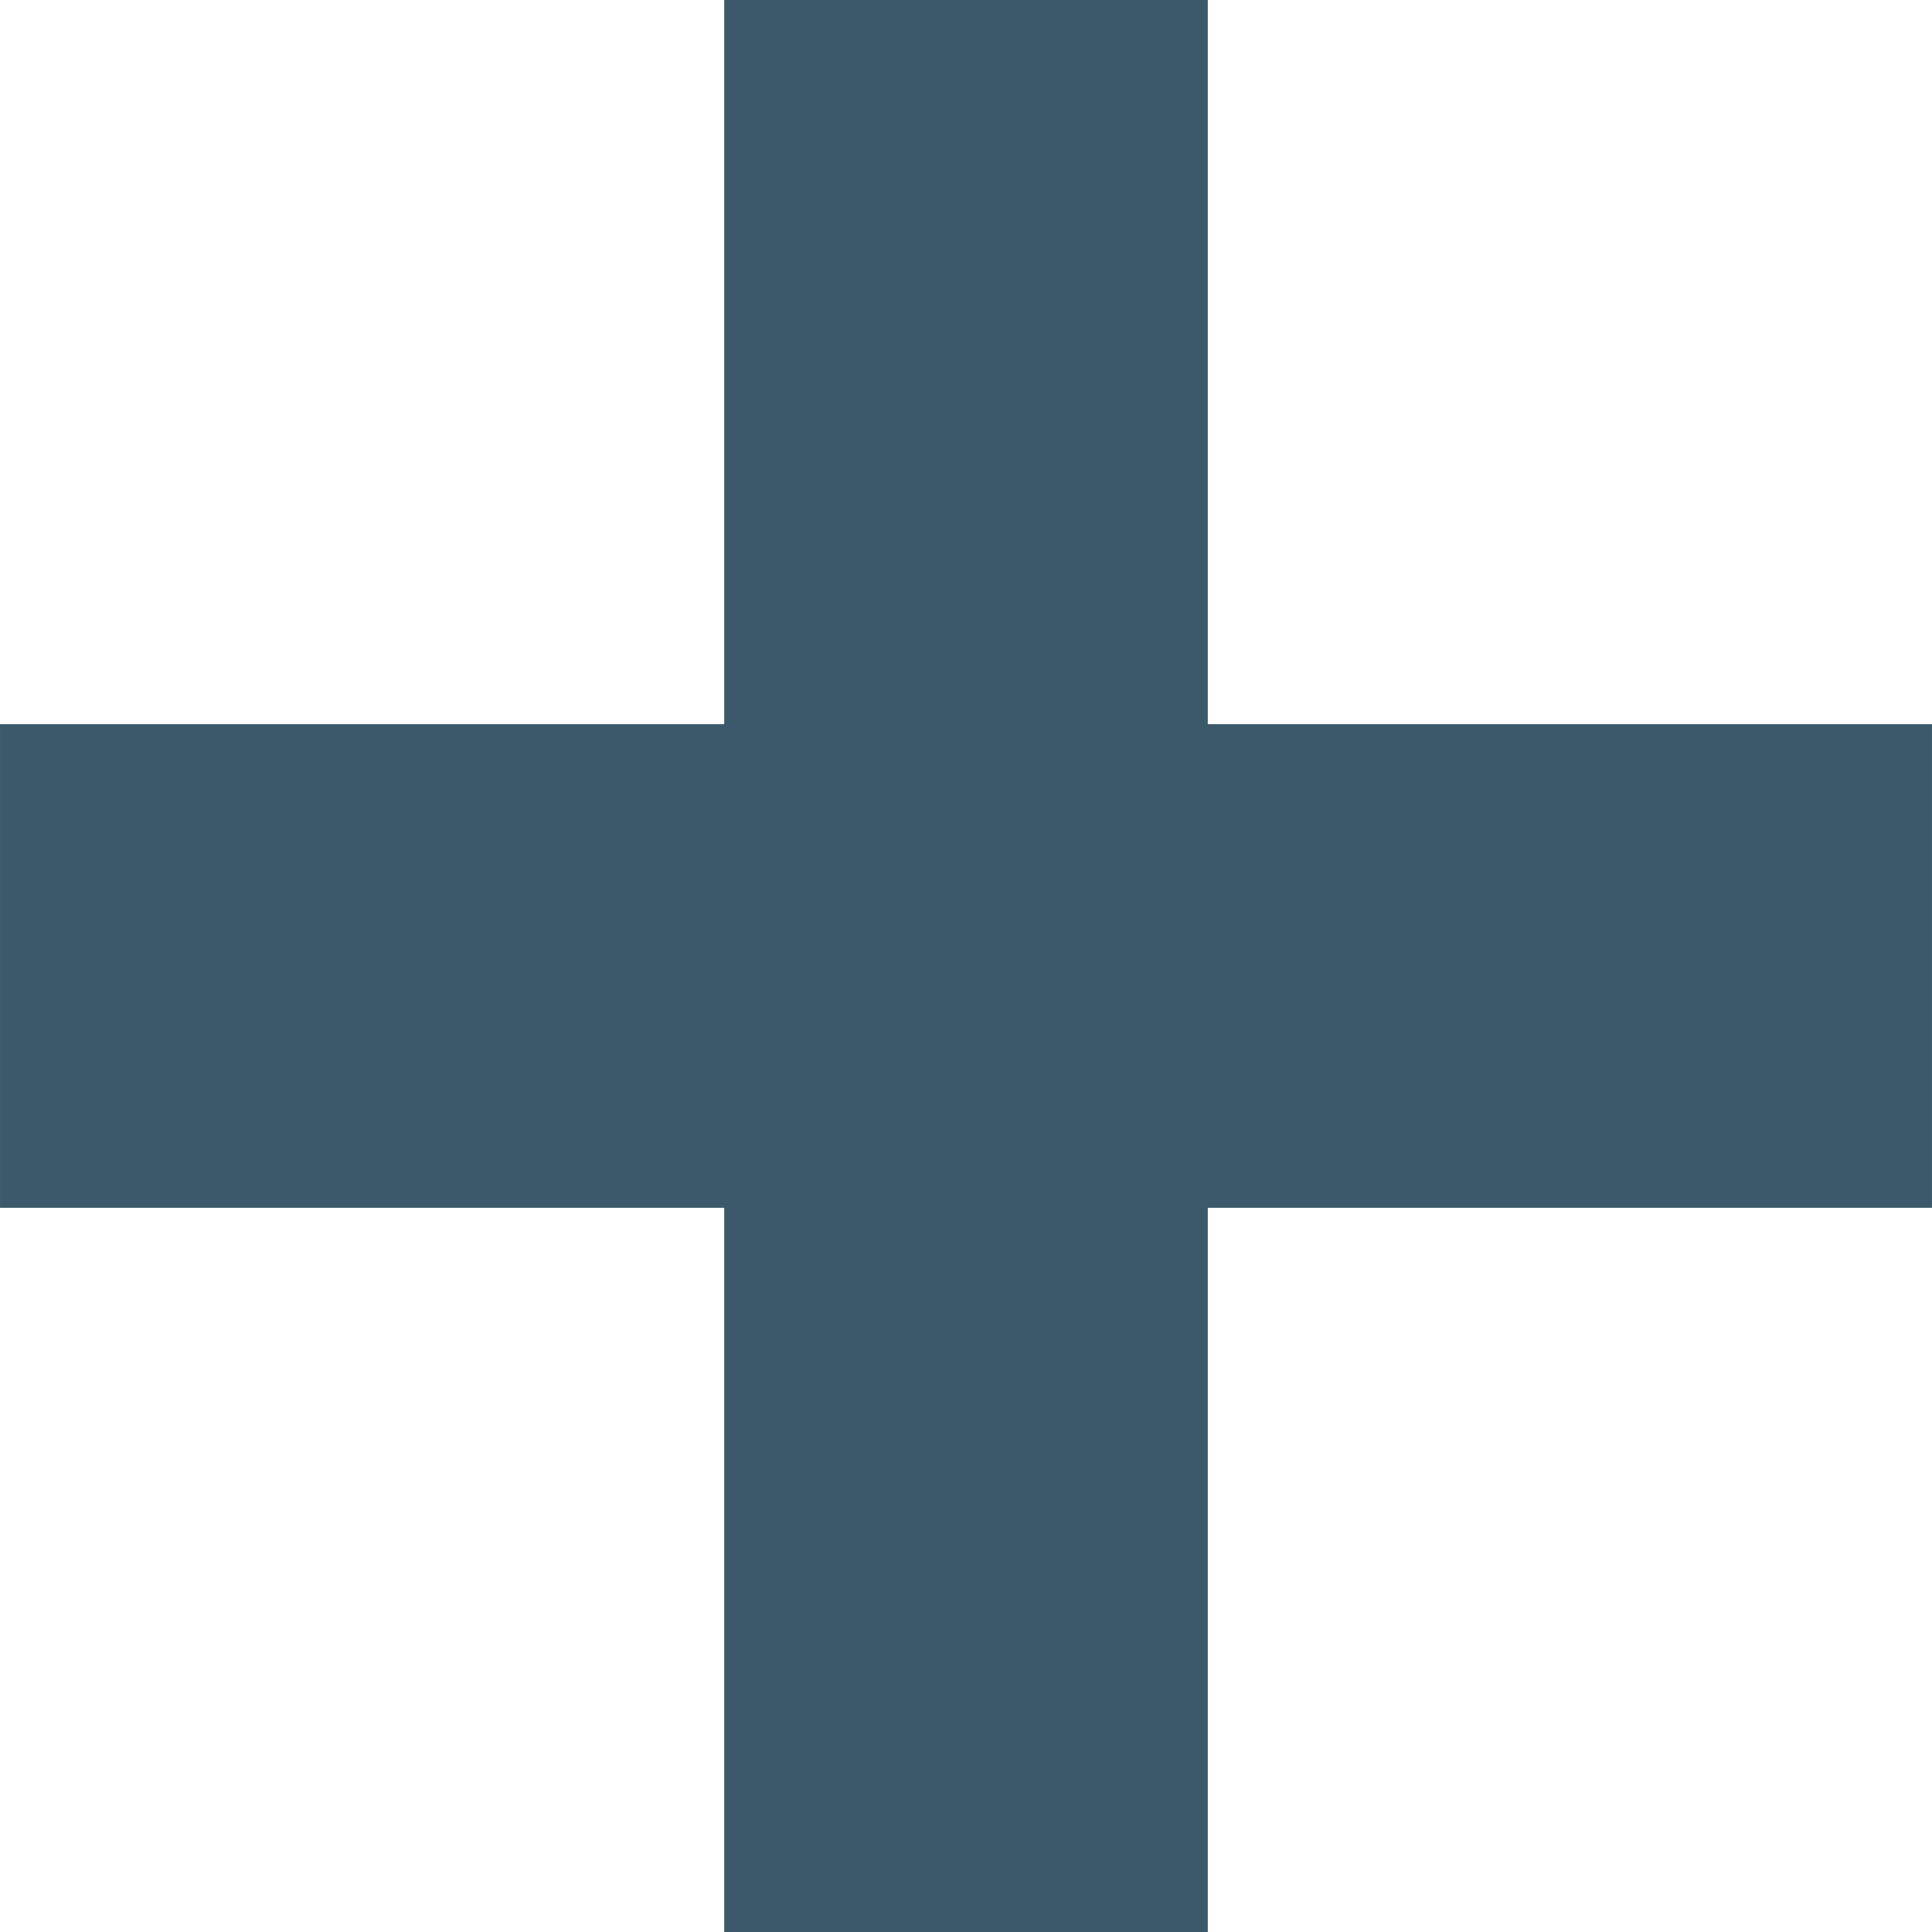
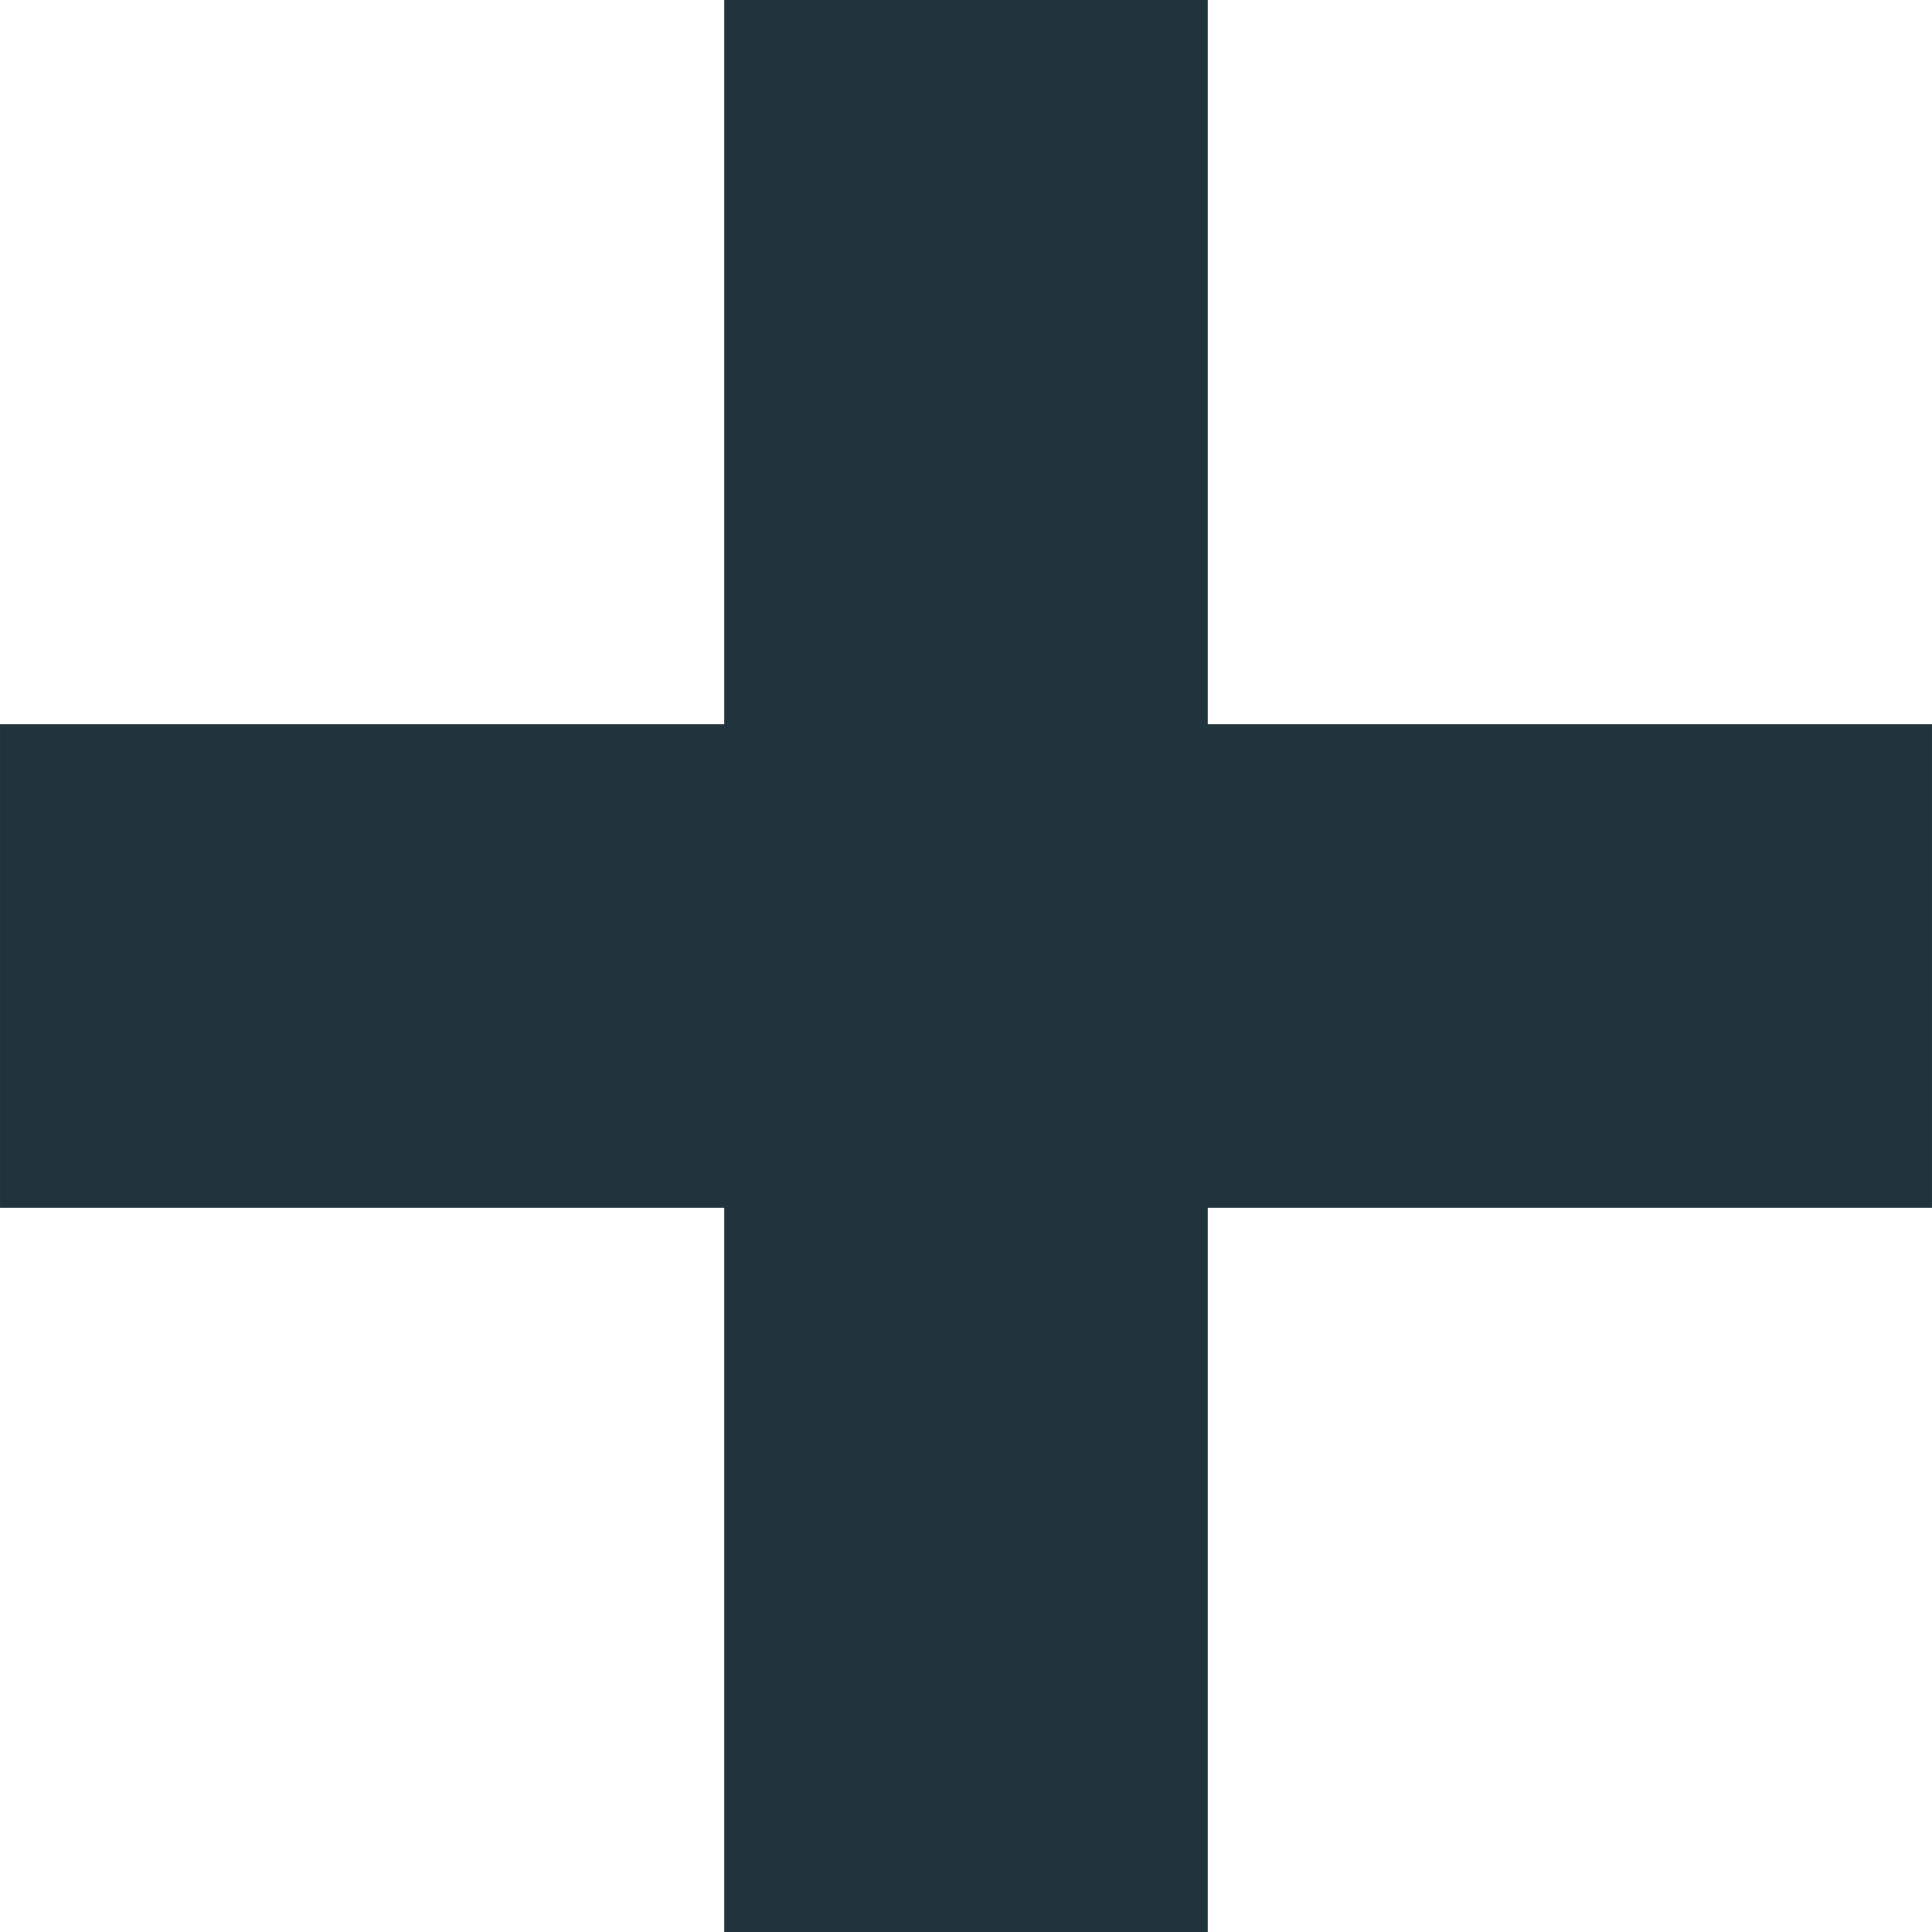
<svg xmlns="http://www.w3.org/2000/svg" width="25px" height="25px" viewBox="0 0 512 512" version="1.1">
  <defs />
  <g id="Page-1" stroke="none" stroke-width="1" fill="none" fill-rule="evenodd">
-     <g id="1473907896_plus" fill="#3B596A">
+     <g id="1473907896_plus" fill="#21333D">
      <polygon id="plus" points="511.997 191.934 320.06 191.934 320.06 0 191.936 0 191.936 191.934 0.003 191.934 0.003 320.063 191.936 320.063 191.936 512 320.06 512 320.06 320.063 511.997 320.063" />
    </g>
  </g>
</svg>
